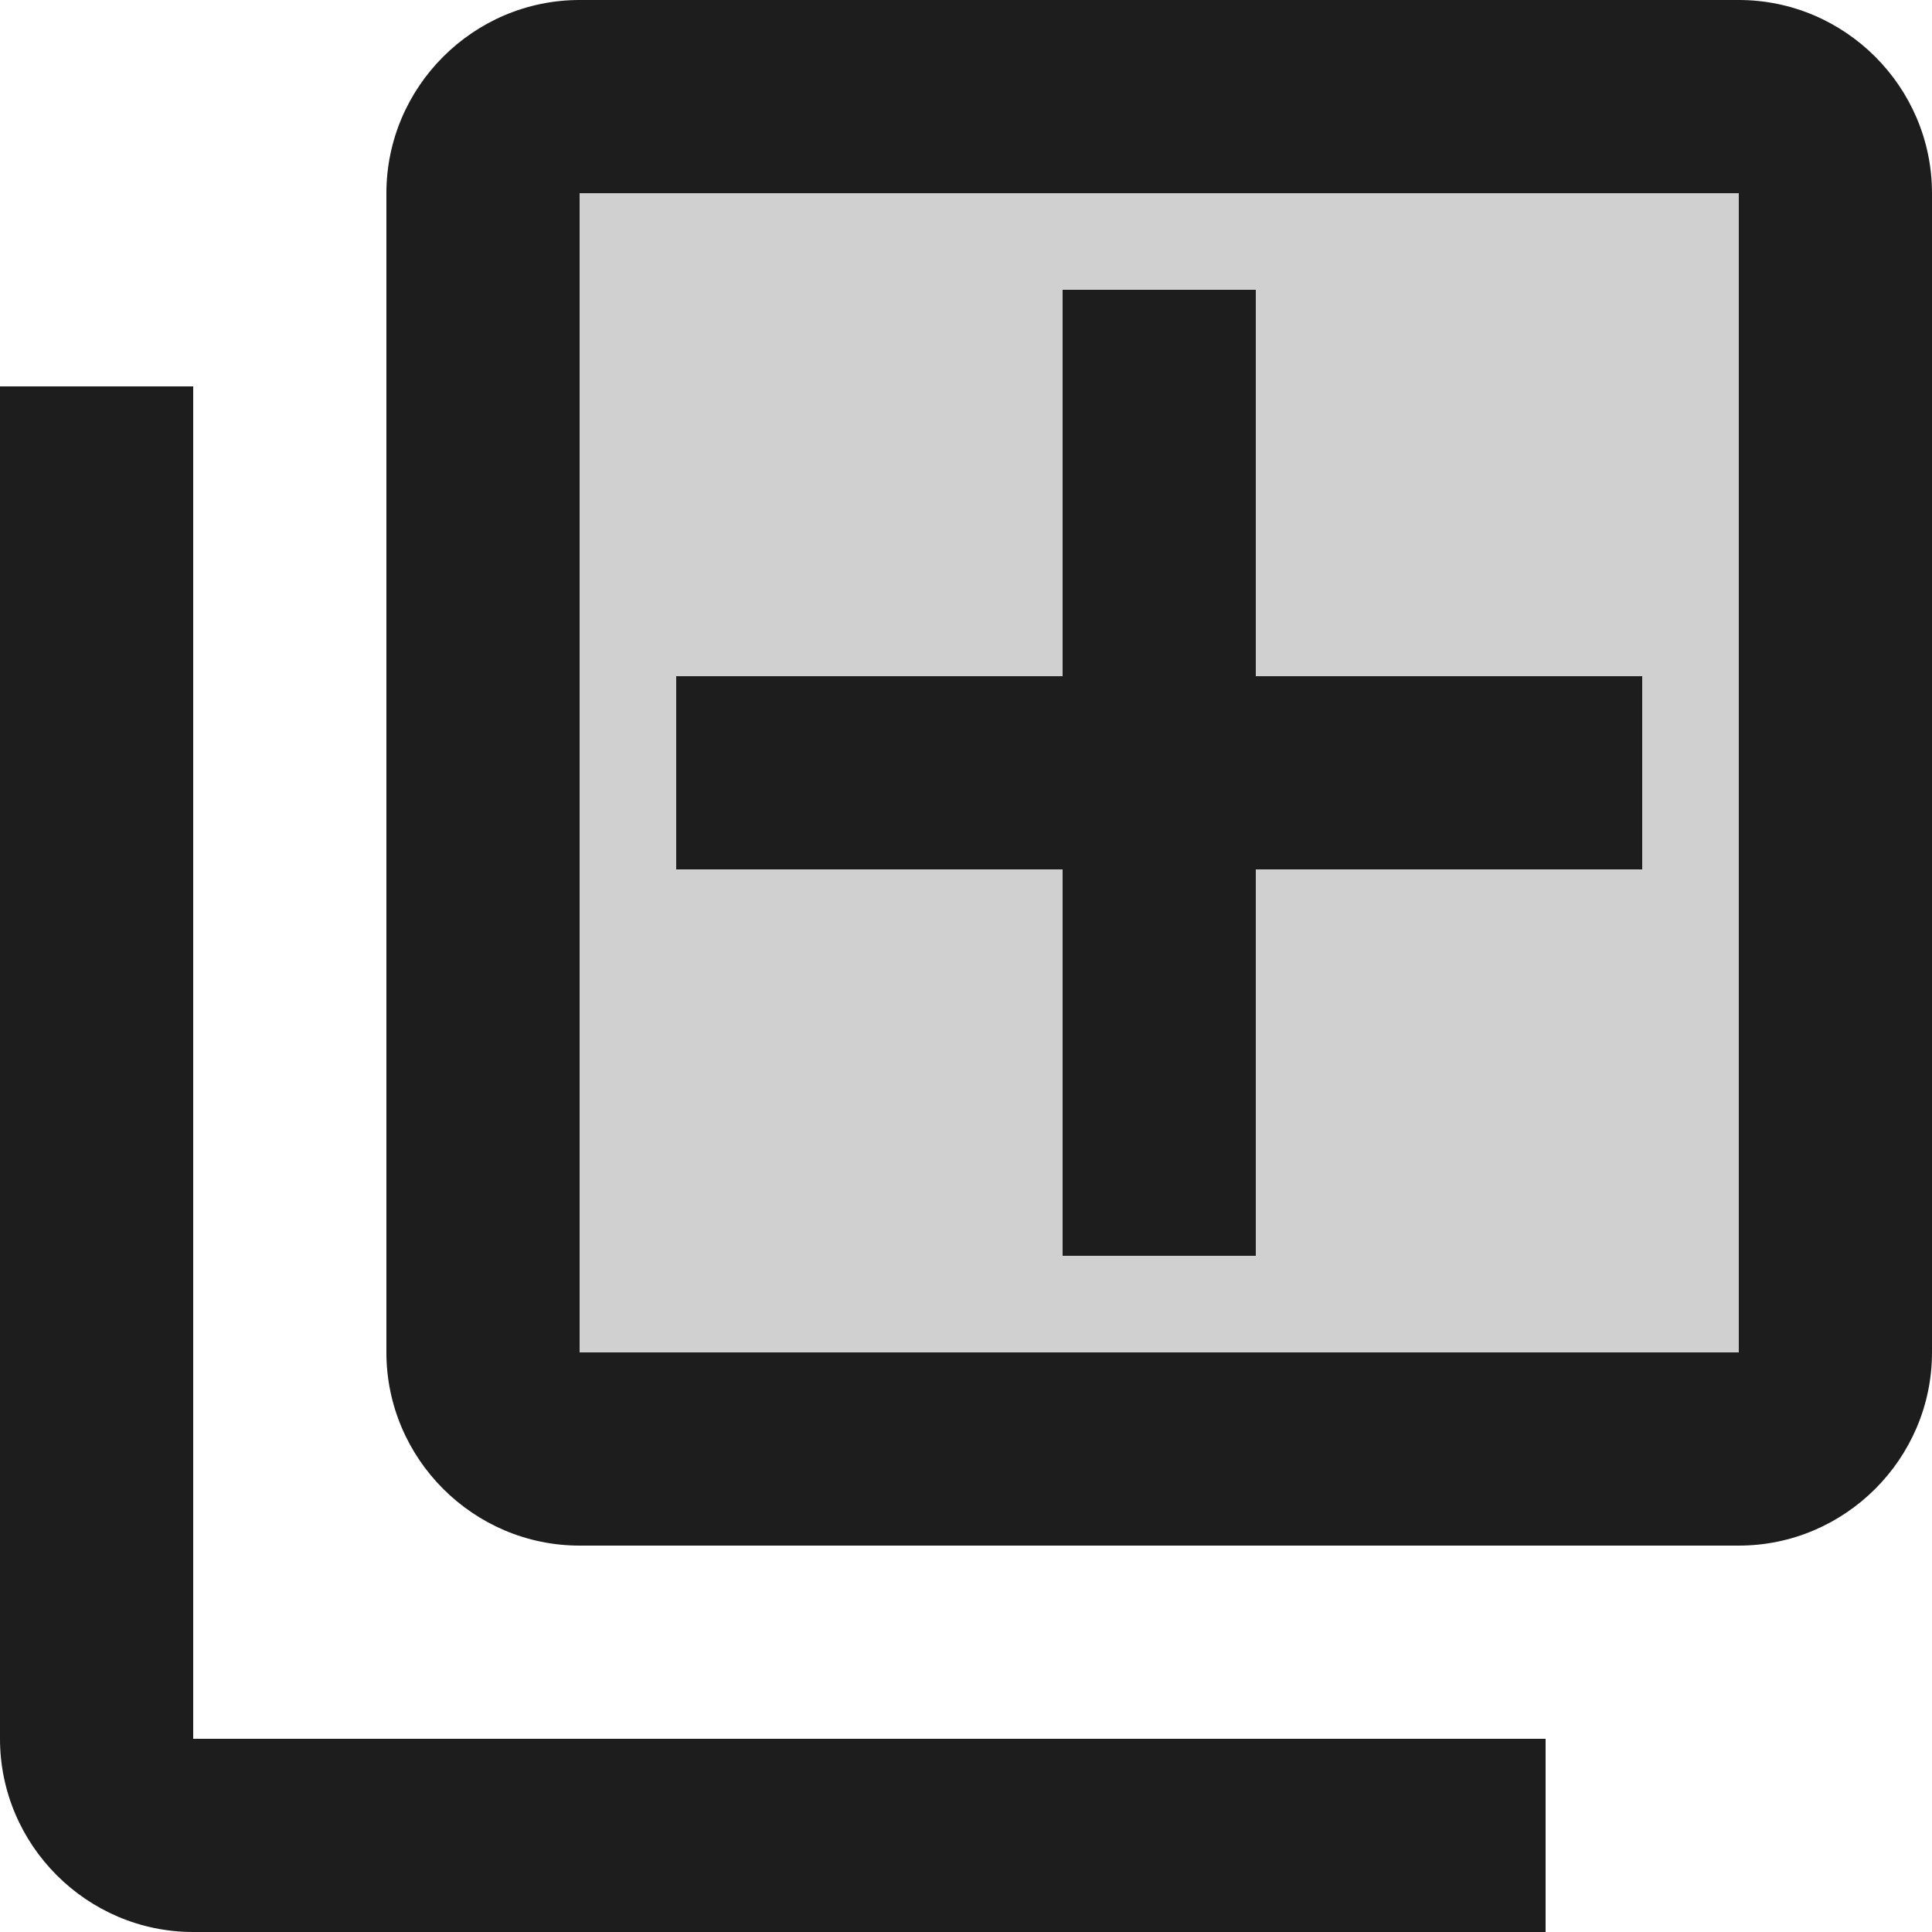
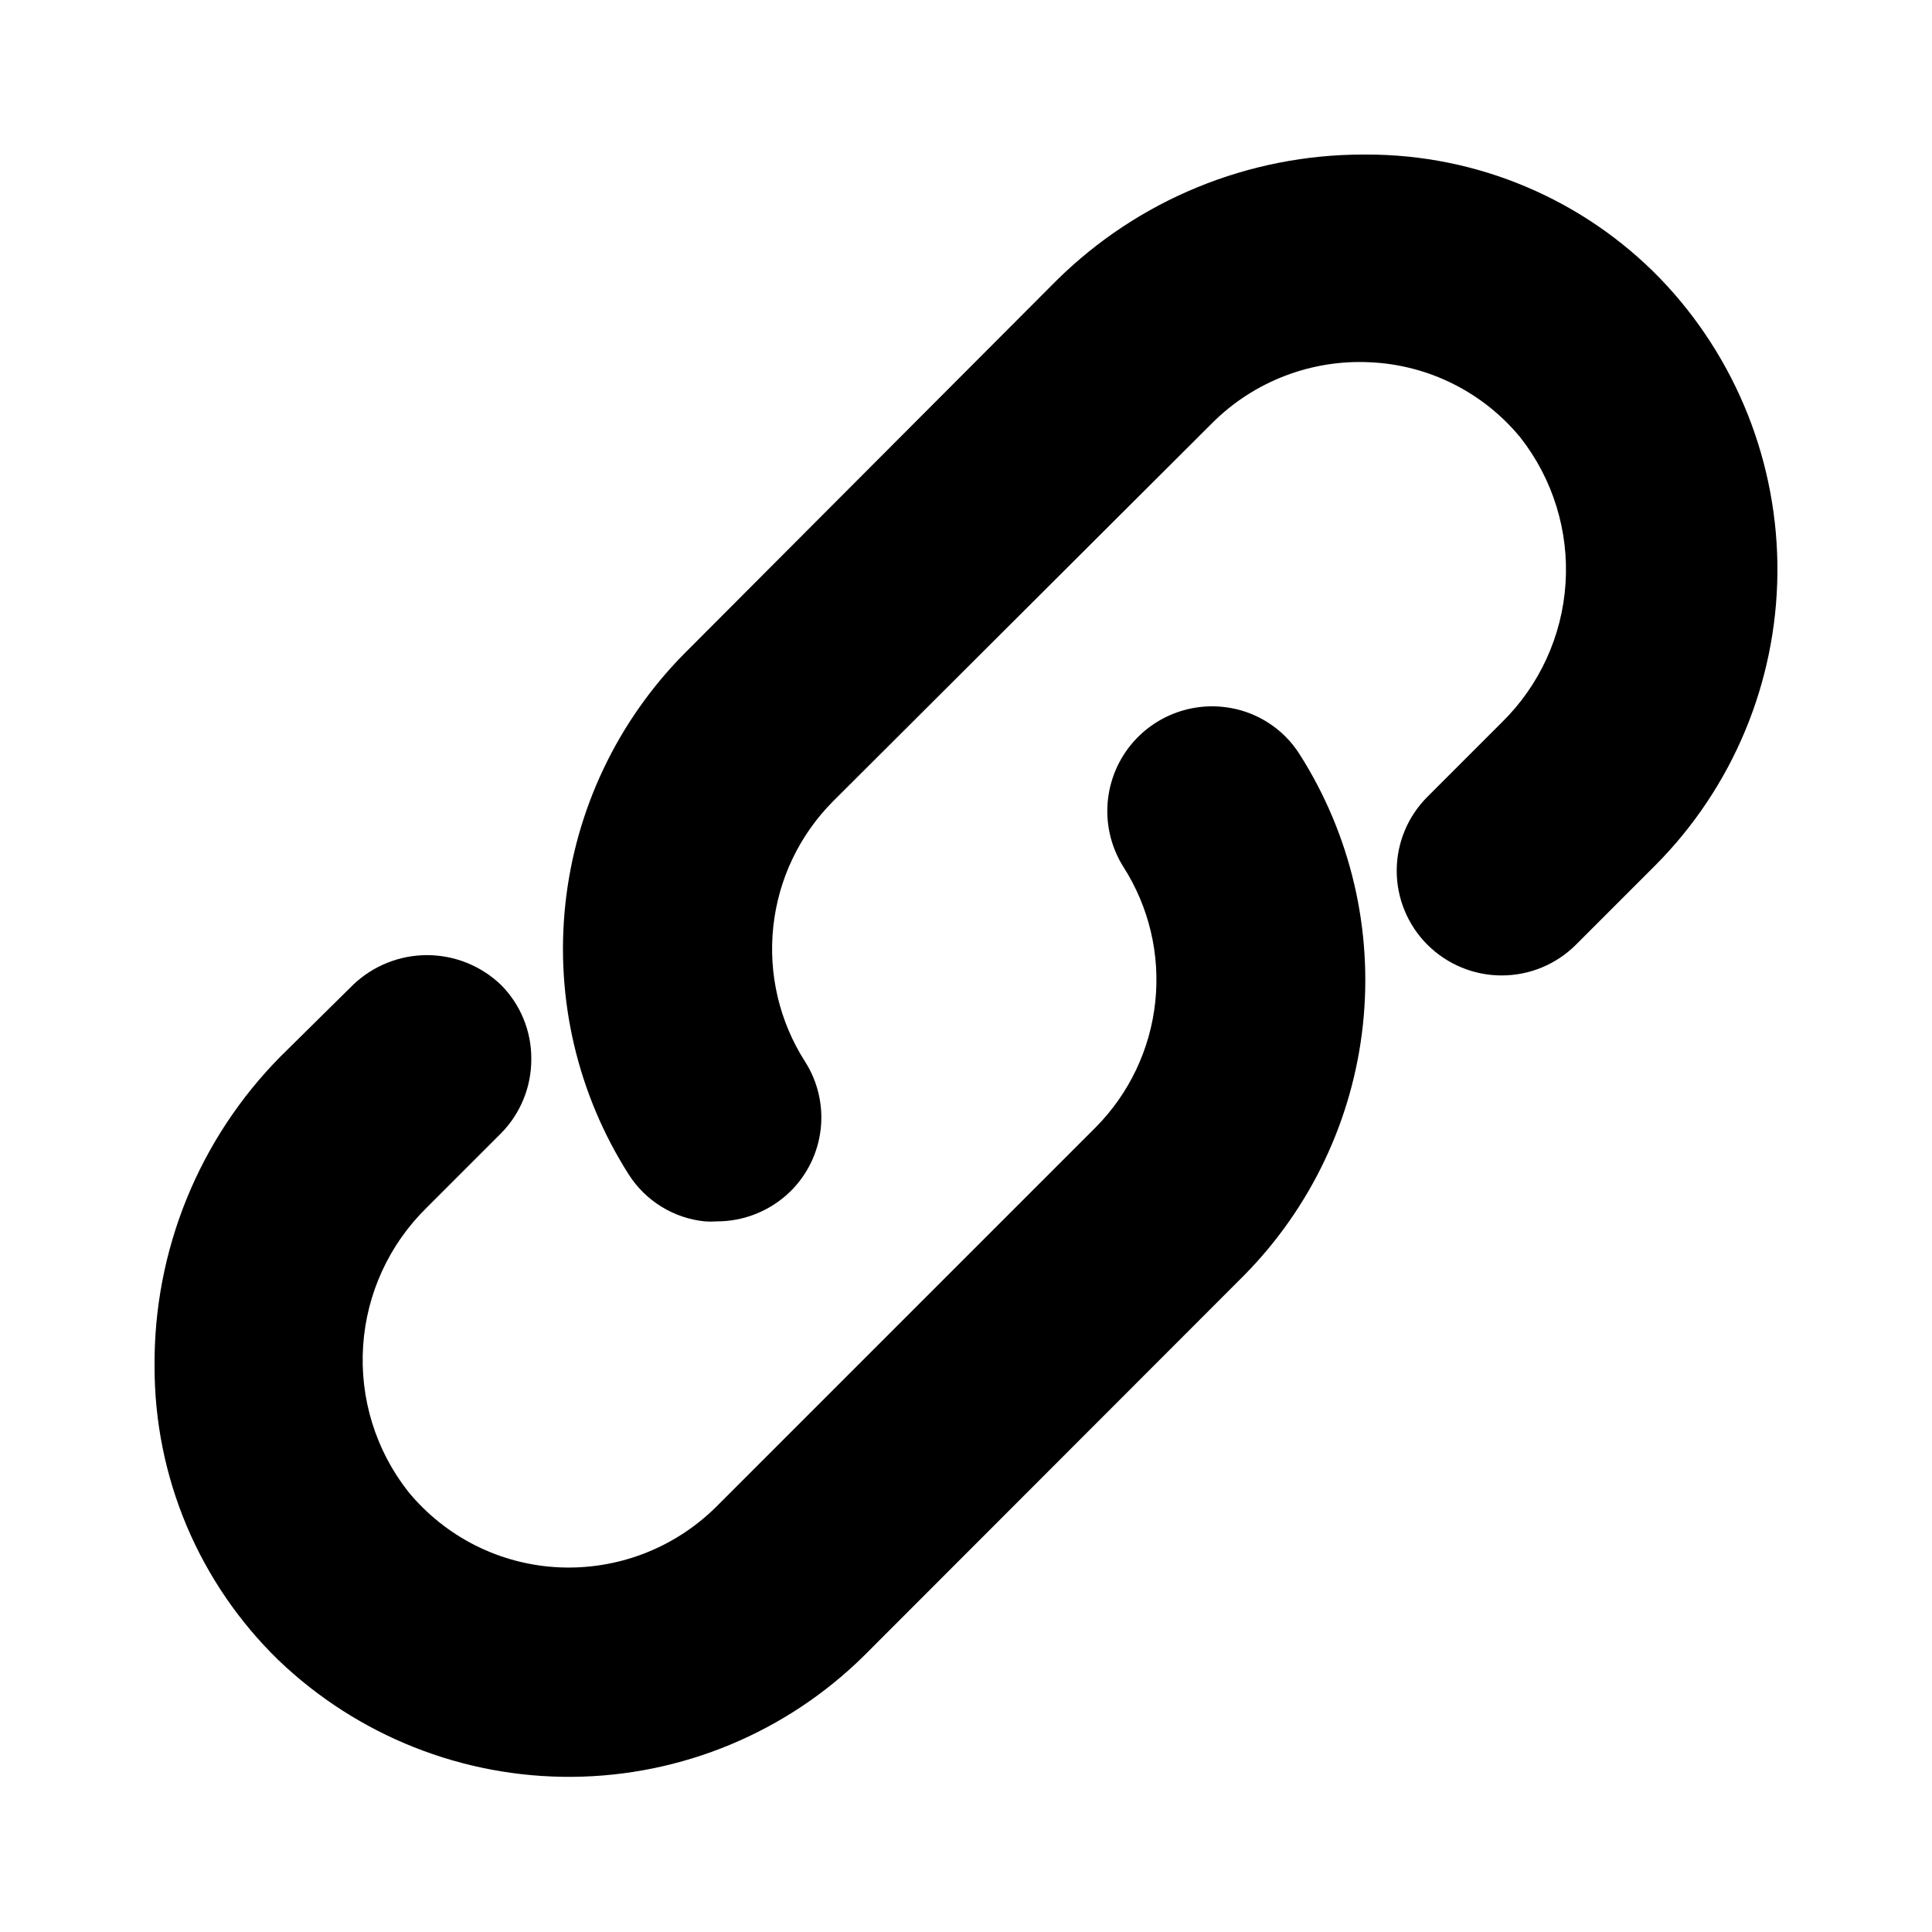
- <svg xmlns="http://www.w3.org/2000/svg" width="20px" height="20px" viewBox="0 0 20 20" version="1.1">
-   <g id="Icons" stroke="none" stroke-width="1" fill="none" fill-rule="evenodd">
-     <g id="Two-Tone" transform="translate(-816, -2682)">
-       <g id="Image" transform="translate(100, 2626)">
-         <g id="Two-Tone-/-Image-/-add_to_photos" transform="translate(714, 54)">
-           <g>
-             <polygon id="Path" points="0 0 24 0 24 24 0 24" />
-             <path d="M20,4 L8,4 L8,16 L20,16 L20,4 Z M19,11 L15,11 L15,15 L13,15 L13,11 L9,11 L9,9 L13,9 L13,5 L15,5 L15,9 L19,9 L19,11 Z" id="🔹-Secondary-Color" fill="#D0D0D0" />
-             <path d="M4,22 L18,22 L18,20 L4,20 L4,6 L2,6 L2,20 C2,21.1 2.9,22 4,22 Z M8,18 L20,18 C21.1,18 22,17.1 22,16 L22,4 C22,2.9 21.1,2 20,2 L8,2 C6.9,2 6,2.9 6,4 L6,16 C6,17.1 6.9,18 8,18 Z M8,4 L20,4 L20,16 L8,16 L8,4 Z M15,5 L13,5 L13,9 L9,9 L9,11 L13,11 L13,15 L15,15 L15,11 L19,11 L19,9 L15,9 L15,5 Z" id="🔹-Primary-Color" fill="#1D1D1D" />
-           </g>
-         </g>
-       </g>
-     </g>
-   </g>
+ <svg xmlns="http://www.w3.org/2000/svg" width="64" height="64" viewBox="0 0 64 64" fill="none">
+   <path d="M55 9.23C53.738 7.929 52.227 6.894 50.557 6.188C48.888 5.482 47.093 5.119 45.28 5.12H45.17C41.363 5.116 37.708 6.614 35 9.29L22.68 21.64C20.458 23.882 19.064 26.812 18.728 29.951C18.392 33.089 19.133 36.248 20.83 38.91C21.106 39.342 21.476 39.706 21.912 39.974C22.349 40.243 22.84 40.409 23.35 40.46C23.477 40.47 23.604 40.47 23.73 40.46C24.65 40.465 25.534 40.105 26.19 39.46C26.748 38.907 27.099 38.18 27.187 37.4C27.274 36.619 27.092 35.832 26.67 35.17C25.82 33.843 25.448 32.265 25.616 30.698C25.783 29.131 26.479 27.668 27.59 26.55L40.17 14C40.85 13.324 41.664 12.797 42.559 12.453C43.455 12.108 44.412 11.954 45.37 12C46.333 12.041 47.275 12.285 48.137 12.716C48.999 13.147 49.76 13.755 50.37 14.5C51.444 15.873 51.975 17.594 51.86 19.333C51.746 21.073 50.995 22.709 49.75 23.93L47.29 26.39C46.966 26.712 46.709 27.094 46.534 27.515C46.358 27.937 46.268 28.389 46.268 28.845C46.268 29.301 46.358 29.753 46.534 30.174C46.709 30.596 46.966 30.978 47.29 31.3C47.942 31.949 48.825 32.313 49.745 32.313C50.665 32.313 51.548 31.949 52.2 31.3L54.83 28.67C57.394 26.095 58.847 22.618 58.879 18.985C58.911 15.351 57.518 11.849 55 9.23V9.23Z" fill="black" />
+   <path d="M40.54 23.42C39.891 23.347 39.235 23.458 38.647 23.741C38.059 24.024 37.562 24.467 37.214 25.019C36.867 25.572 36.682 26.211 36.681 26.864C36.68 27.517 36.864 28.157 37.21 28.71C38.062 30.038 38.436 31.616 38.27 33.185C38.105 34.753 37.41 36.219 36.3 37.34L23.72 49.92C23.039 50.594 22.225 51.12 21.33 51.465C20.435 51.809 19.478 51.964 18.52 51.92C17.557 51.876 16.614 51.629 15.753 51.197C14.892 50.764 14.131 50.156 13.52 49.41C12.445 48.041 11.914 46.323 12.029 44.586C12.143 42.849 12.895 41.216 14.14 40L16.6 37.54C17.245 36.884 17.604 36 17.6 35.08C17.603 34.626 17.516 34.176 17.344 33.755C17.173 33.335 16.92 32.952 16.6 32.63C15.941 31.995 15.061 31.64 14.145 31.64C13.23 31.64 12.35 31.995 11.69 32.63L9.29 35C7.953 36.353 6.896 37.956 6.18 39.719C5.465 41.481 5.104 43.368 5.12 45.27C5.118 47.084 5.48 48.881 6.186 50.553C6.892 52.224 7.928 53.736 9.23 55C11.848 57.505 15.339 58.89 18.963 58.86C22.586 58.83 26.054 57.388 28.63 54.84L41.21 42.25C43.424 40.008 44.812 37.081 45.148 33.948C45.484 30.815 44.748 27.66 43.06 25C42.787 24.563 42.418 24.194 41.981 23.921C41.545 23.647 41.052 23.476 40.54 23.42Z" fill="black" />
</svg>
